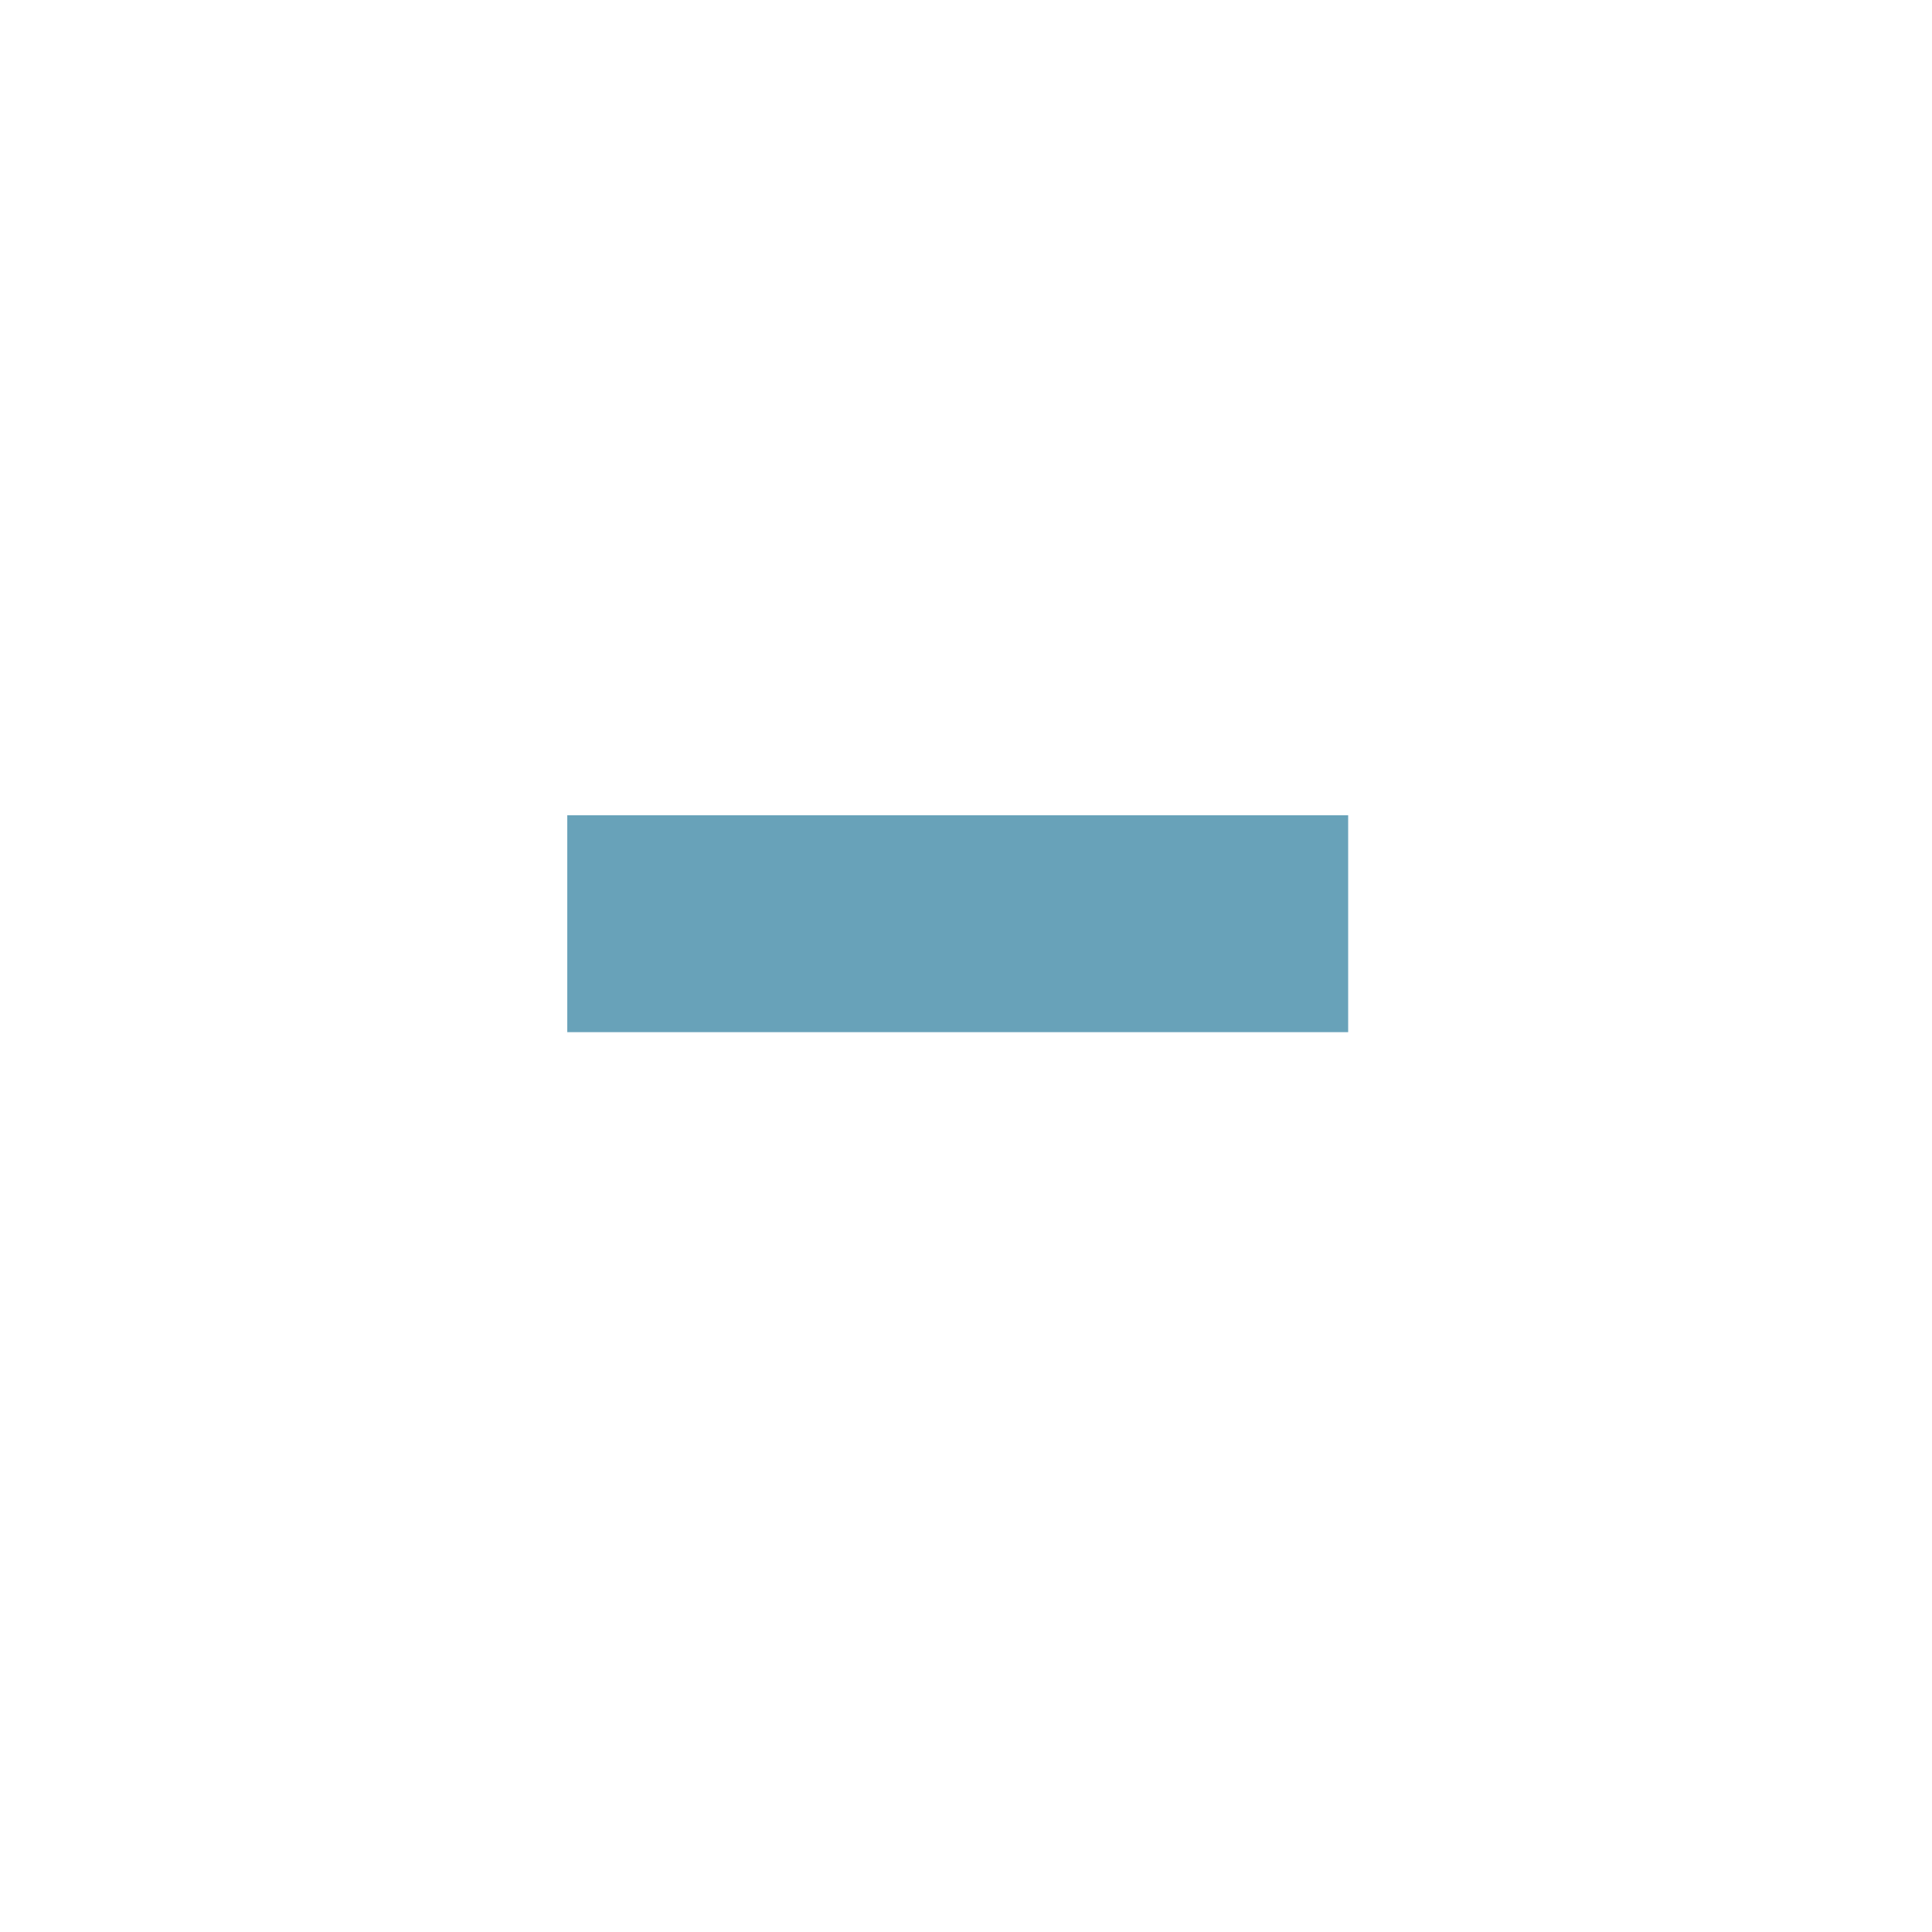
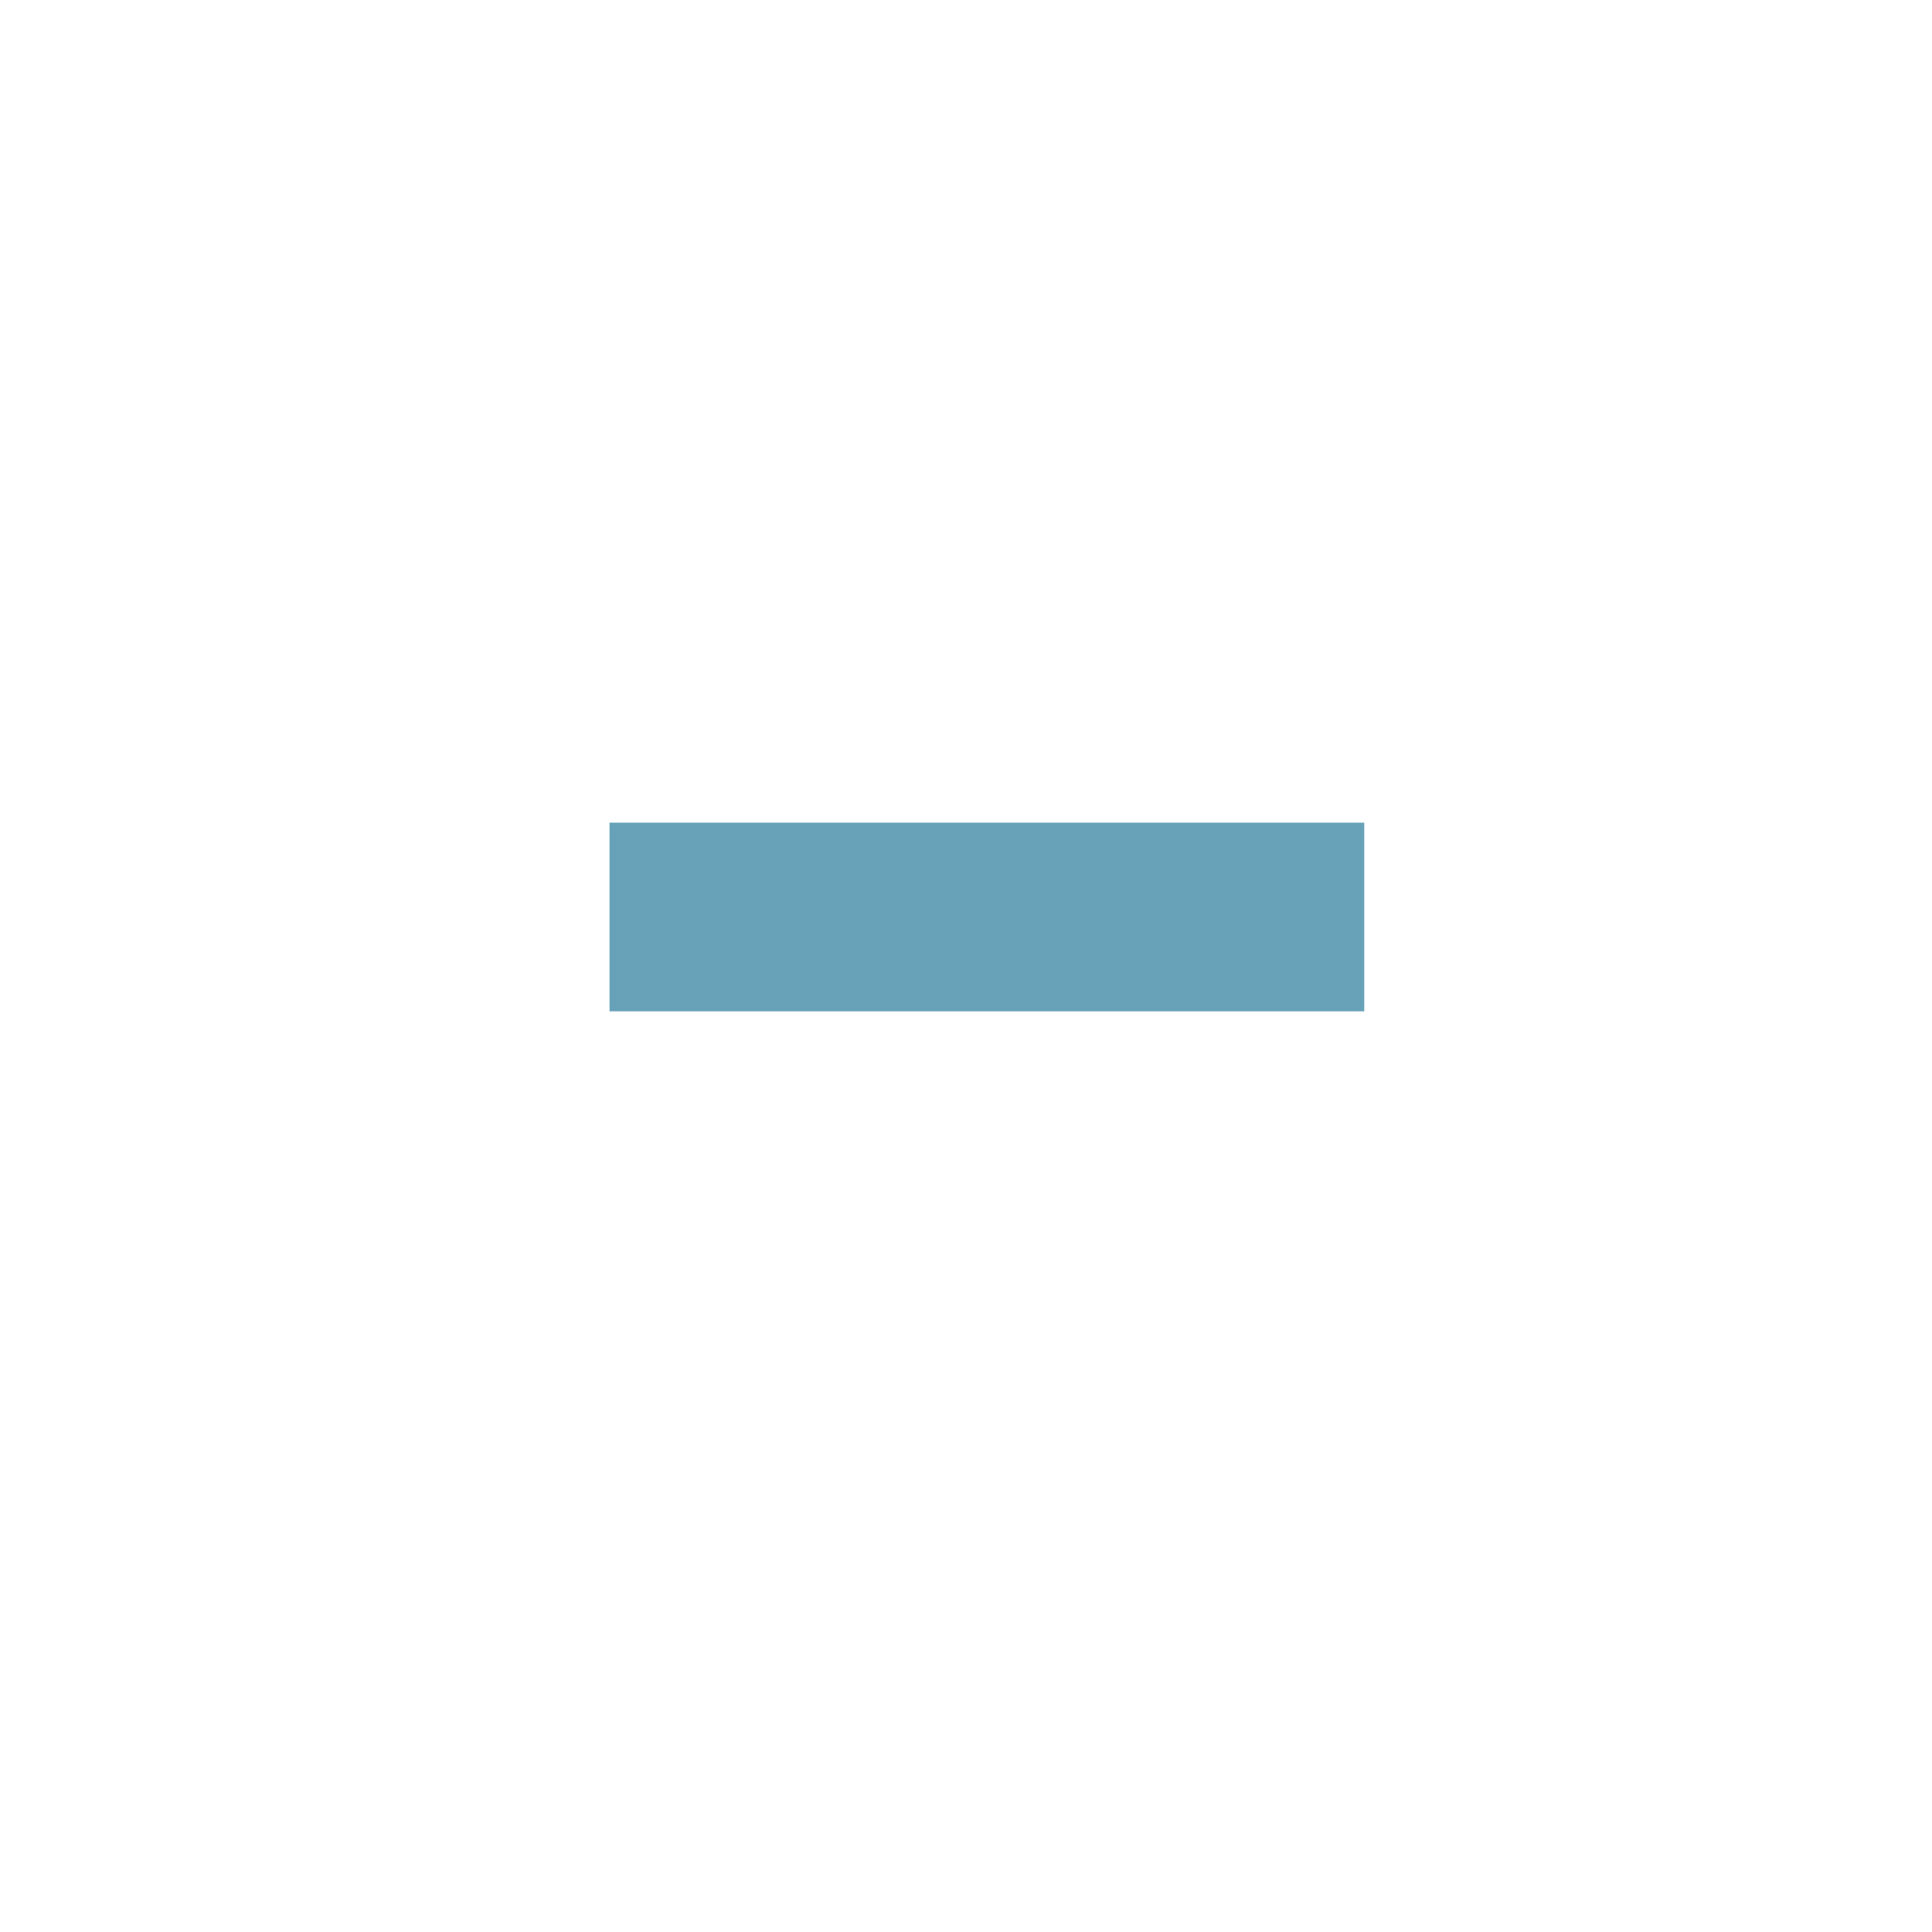
- <svg xmlns="http://www.w3.org/2000/svg" id="Group_87" data-name="Group 87" width="44.531" height="44.534" viewBox="0 0 44.531 44.534">
+ <svg xmlns="http://www.w3.org/2000/svg" id="Group_87" data-name="Group 87" width="20.477" height="20.479" viewBox="0 0 20.477 20.479">
  <defs>
    <linearGradient id="linear-gradient" y1="0.5" x2="1" y2="0.5" gradientUnits="objectBoundingBox">
      <stop offset="0" stop-color="#fff" />
      <stop offset="1" stop-color="#fff" />
    </linearGradient>
  </defs>
-   <path id="Union_3" data-name="Union 3" d="M22.267,0H0V22.267A22.266,22.266,0,0,0,22.252,44.534h.029A22.266,22.266,0,0,0,44.531,22.311v-.089A22.266,22.266,0,0,0,22.267,0Z" fill="url(#linear-gradient)" />
-   <rect id="Rectangle_66" data-name="Rectangle 66" width="18" height="5" transform="translate(13.076 18.792)" fill="#68a2b9" />
+   <path id="Union_3" data-name="Union 3" d="M10.239,0H0V10.239A10.239,10.239,0,0,0,10.232,20.479h.013A10.239,10.239,0,0,0,20.477,10.26v-.041A10.239,10.239,0,0,0,10.239,0Z" fill="url(#linear-gradient)" />
+   <rect id="Rectangle_66" data-name="Rectangle 66" width="8" height="2" transform="translate(6.461 8.72)" fill="#68a2b9" />
</svg>
